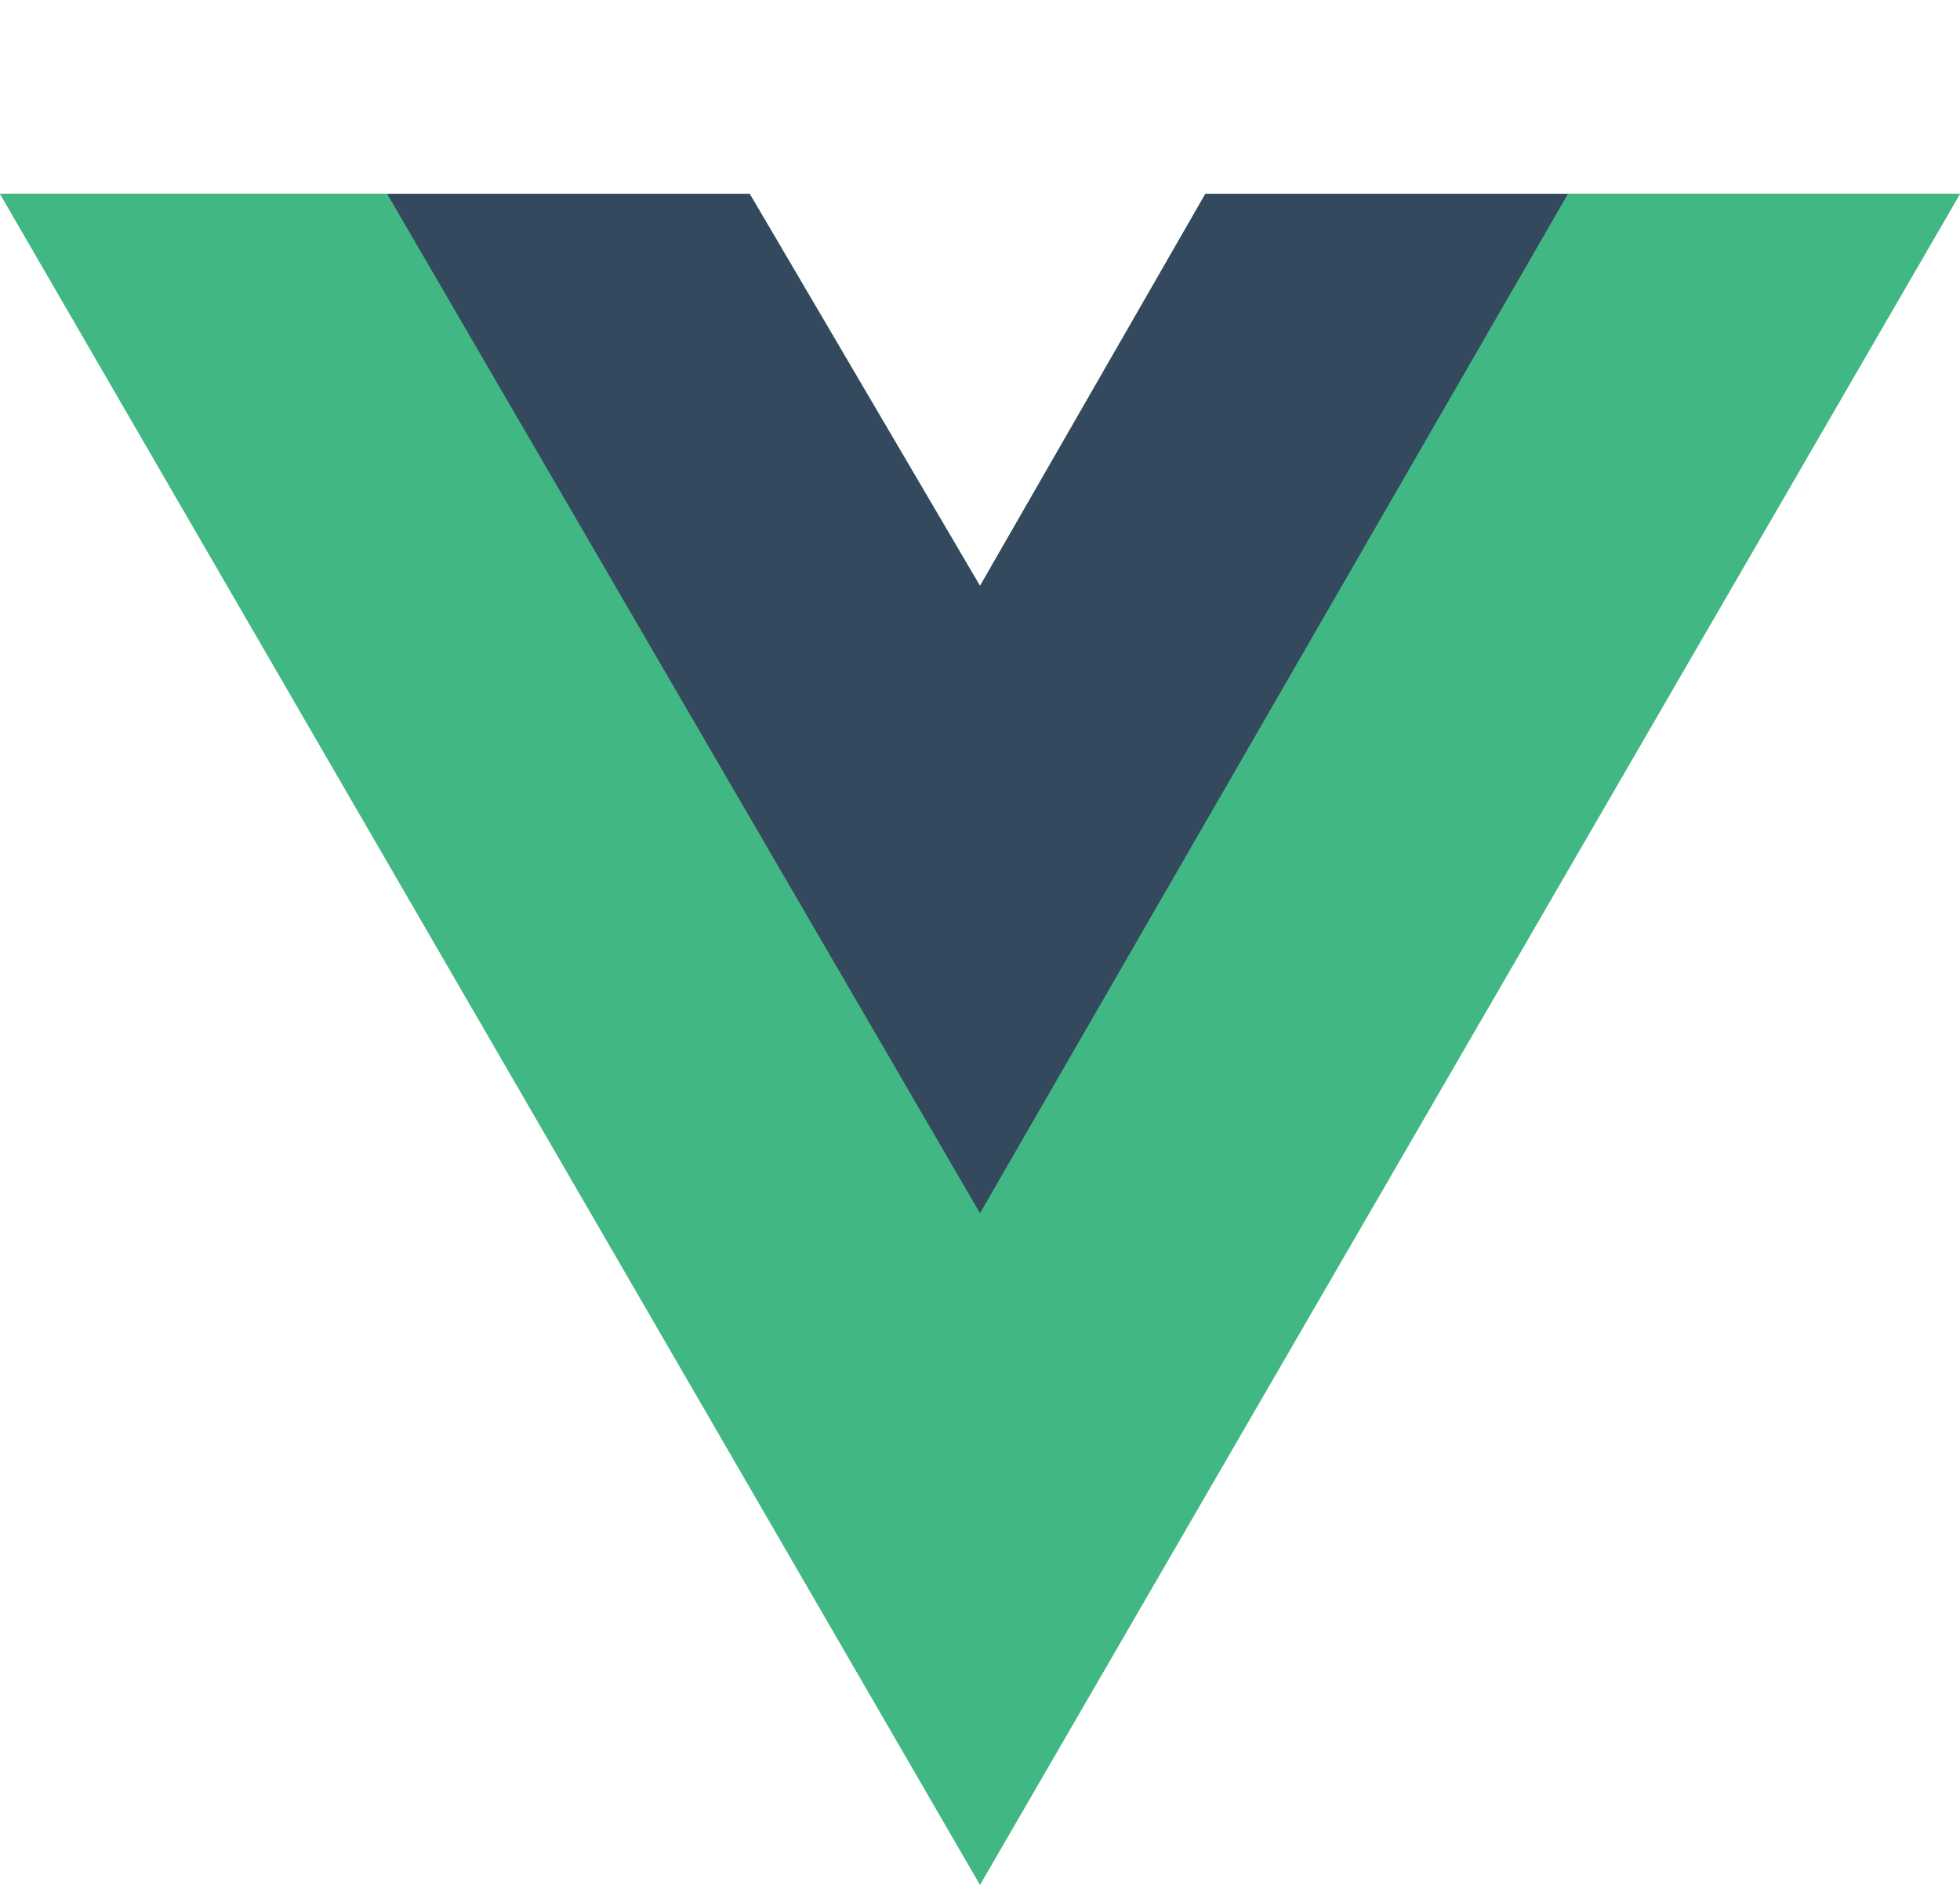
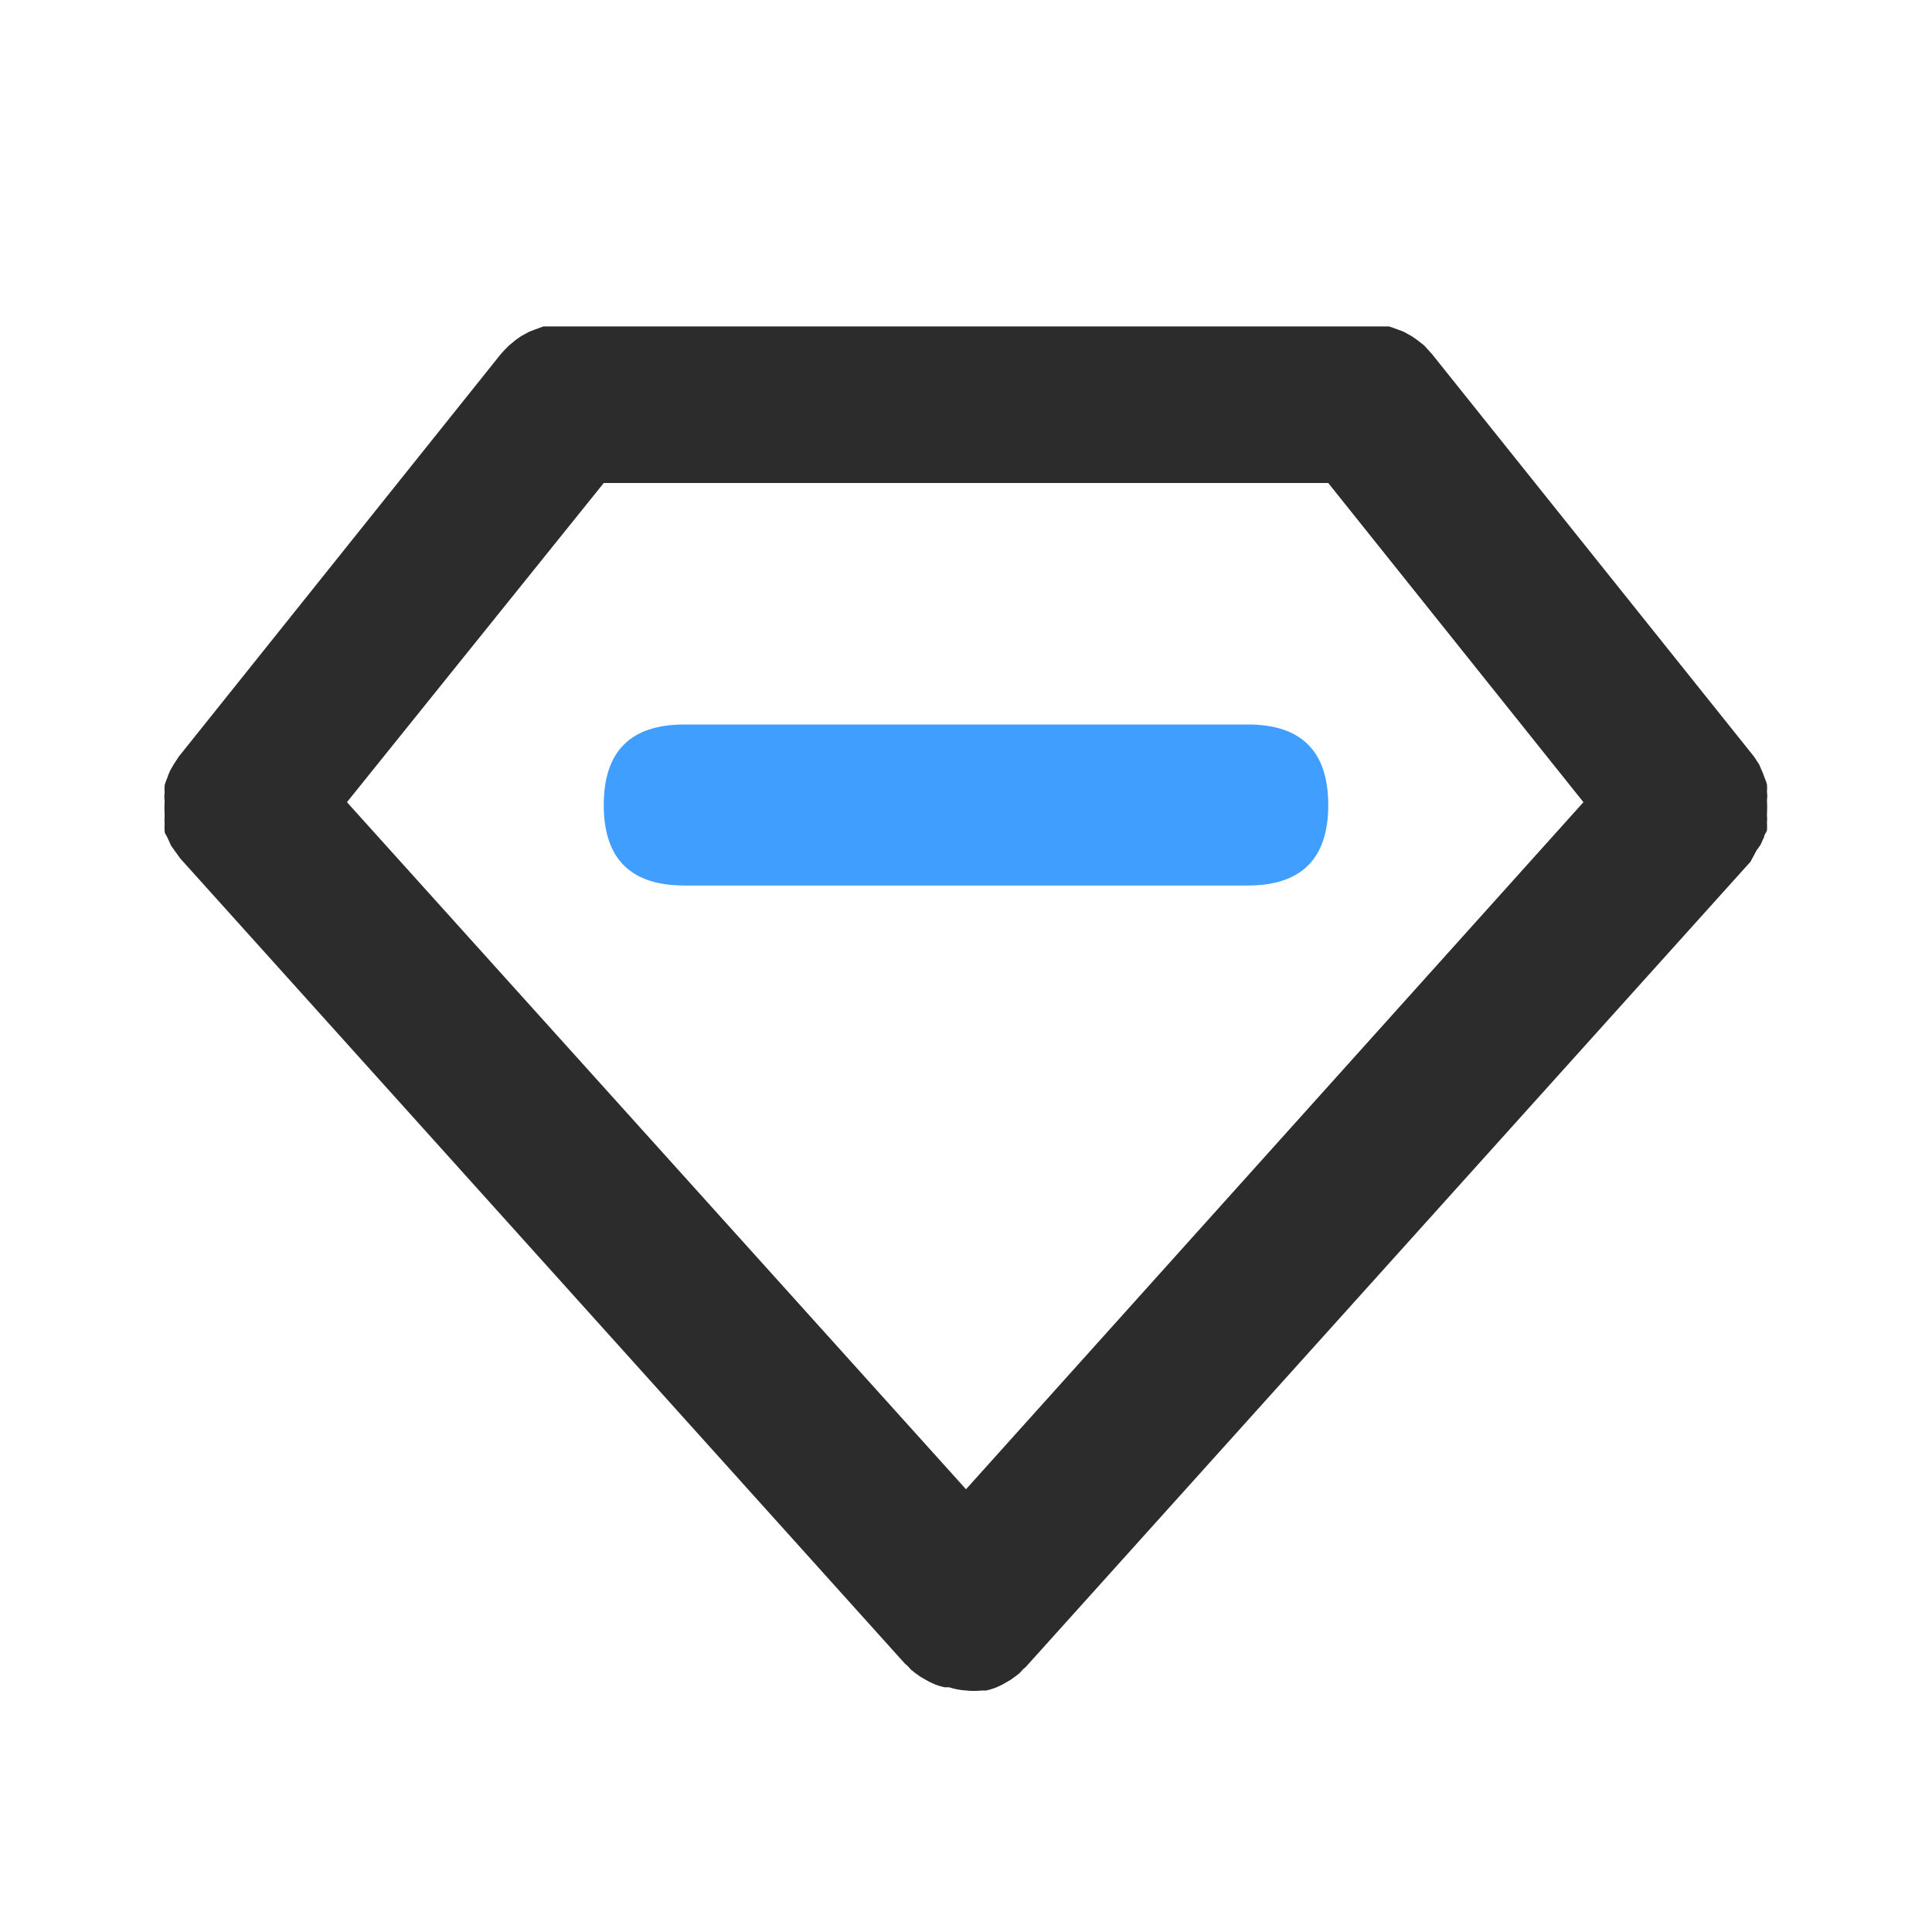
- <svg xmlns="http://www.w3.org/2000/svg" aria-hidden="true" role="img" class="iconify iconify--logos" width="37.07" height="36" preserveAspectRatio="xMidYMid meet" viewBox="0 0 256 198">
-   <path fill="#41B883" d="M204.8 0H256L128 220.8L0 0h97.92L128 51.2L157.44 0h47.36Z" />
-   <path fill="#41B883" d="m0 0l128 220.8L256 0h-51.2L128 132.48L50.56 0H0Z" />
-   <path fill="#35495E" d="M50.56 0L128 133.12L204.8 0h-47.36L128 51.2L97.92 0H50.56Z" />
+ <svg xmlns="http://www.w3.org/2000/svg" t="1725170064511" class="icon" viewBox="0 0 1024 1024" version="1.1" p-id="10902" data-spm-anchor-id="a313x.search_index.0.i67.63d53a81VitxPN" width="32" height="32">
+   <path d="M930.987 450.773l2.133-2.987 1.92-4.267c0-1.067 1.067-2.133 1.493-3.413a27.52 27.52 0 0 0 0-4.053 22.613 22.613 0 0 0 0-4.053 77.227 77.227 0 0 0 0-8.107 13.44 13.44 0 0 0 0-4.053 26.667 26.667 0 0 0 0-4.053 24.533 24.533 0 0 0-1.28-3.627 35.627 35.627 0 0 0-1.707-4.267l-1.067-2.56-2.773-4.267-170.667-213.333-1.92-2.133-2.347-2.56-3.84-2.987-2.773-1.92-4.267-2.347-3.413-1.28-4.267-1.493H288l-4.053 1.493-3.413 1.28-4.267 2.347-2.773 1.92-3.627 2.987-2.56 2.56-1.92 2.133-170.667 213.333-2.773 4.267-1.707 2.987a35.627 35.627 0 0 0-1.707 4.267 24.533 24.533 0 0 0-1.28 3.627 26.667 26.667 0 0 0 0 4.053 13.44 13.44 0 0 0 0 4.053 77.227 77.227 0 0 0 0 8.107 22.613 22.613 0 0 0 0 4.053 27.52 27.52 0 0 0 0 4.053c0 1.28 1.067 2.347 1.493 3.413l1.92 4.267 2.133 2.987 2.773 3.84 384 426.667 1.707 1.493 1.493 1.707 2.133 1.707 2.987 2.133 4.48 2.56 2.773 1.28a32.64 32.64 0 0 0 5.547 1.707h2.347A36.693 36.693 0 0 0 512 896a36.693 36.693 0 0 0 8.32 0h2.347a32.64 32.64 0 0 0 5.547-1.707l2.773-1.28 4.48-2.56 2.987-2.133 2.133-1.707 1.493-1.707 1.707-1.493 384-426.667zM512 789.333L183.893 425.173 320 256h384l135.253 169.173z" p-id="10903" data-spm-anchor-id="a313x.search_index.0.i68.63d53a81VitxPN" class="selected" fill="#2c2c2c" />
+   <path d="M320 384m42.667 0l298.667 0q42.667 0 42.667 42.667l0 0q0 42.667-42.667 42.667l-298.667 0q-42.667 0-42.667-42.667l0 0q0-42.667 42.667-42.667Z" p-id="10904" data-spm-anchor-id="a313x.search_index.0.i64.63d53a81VitxPN" class="" fill="#409eff" />
</svg>
